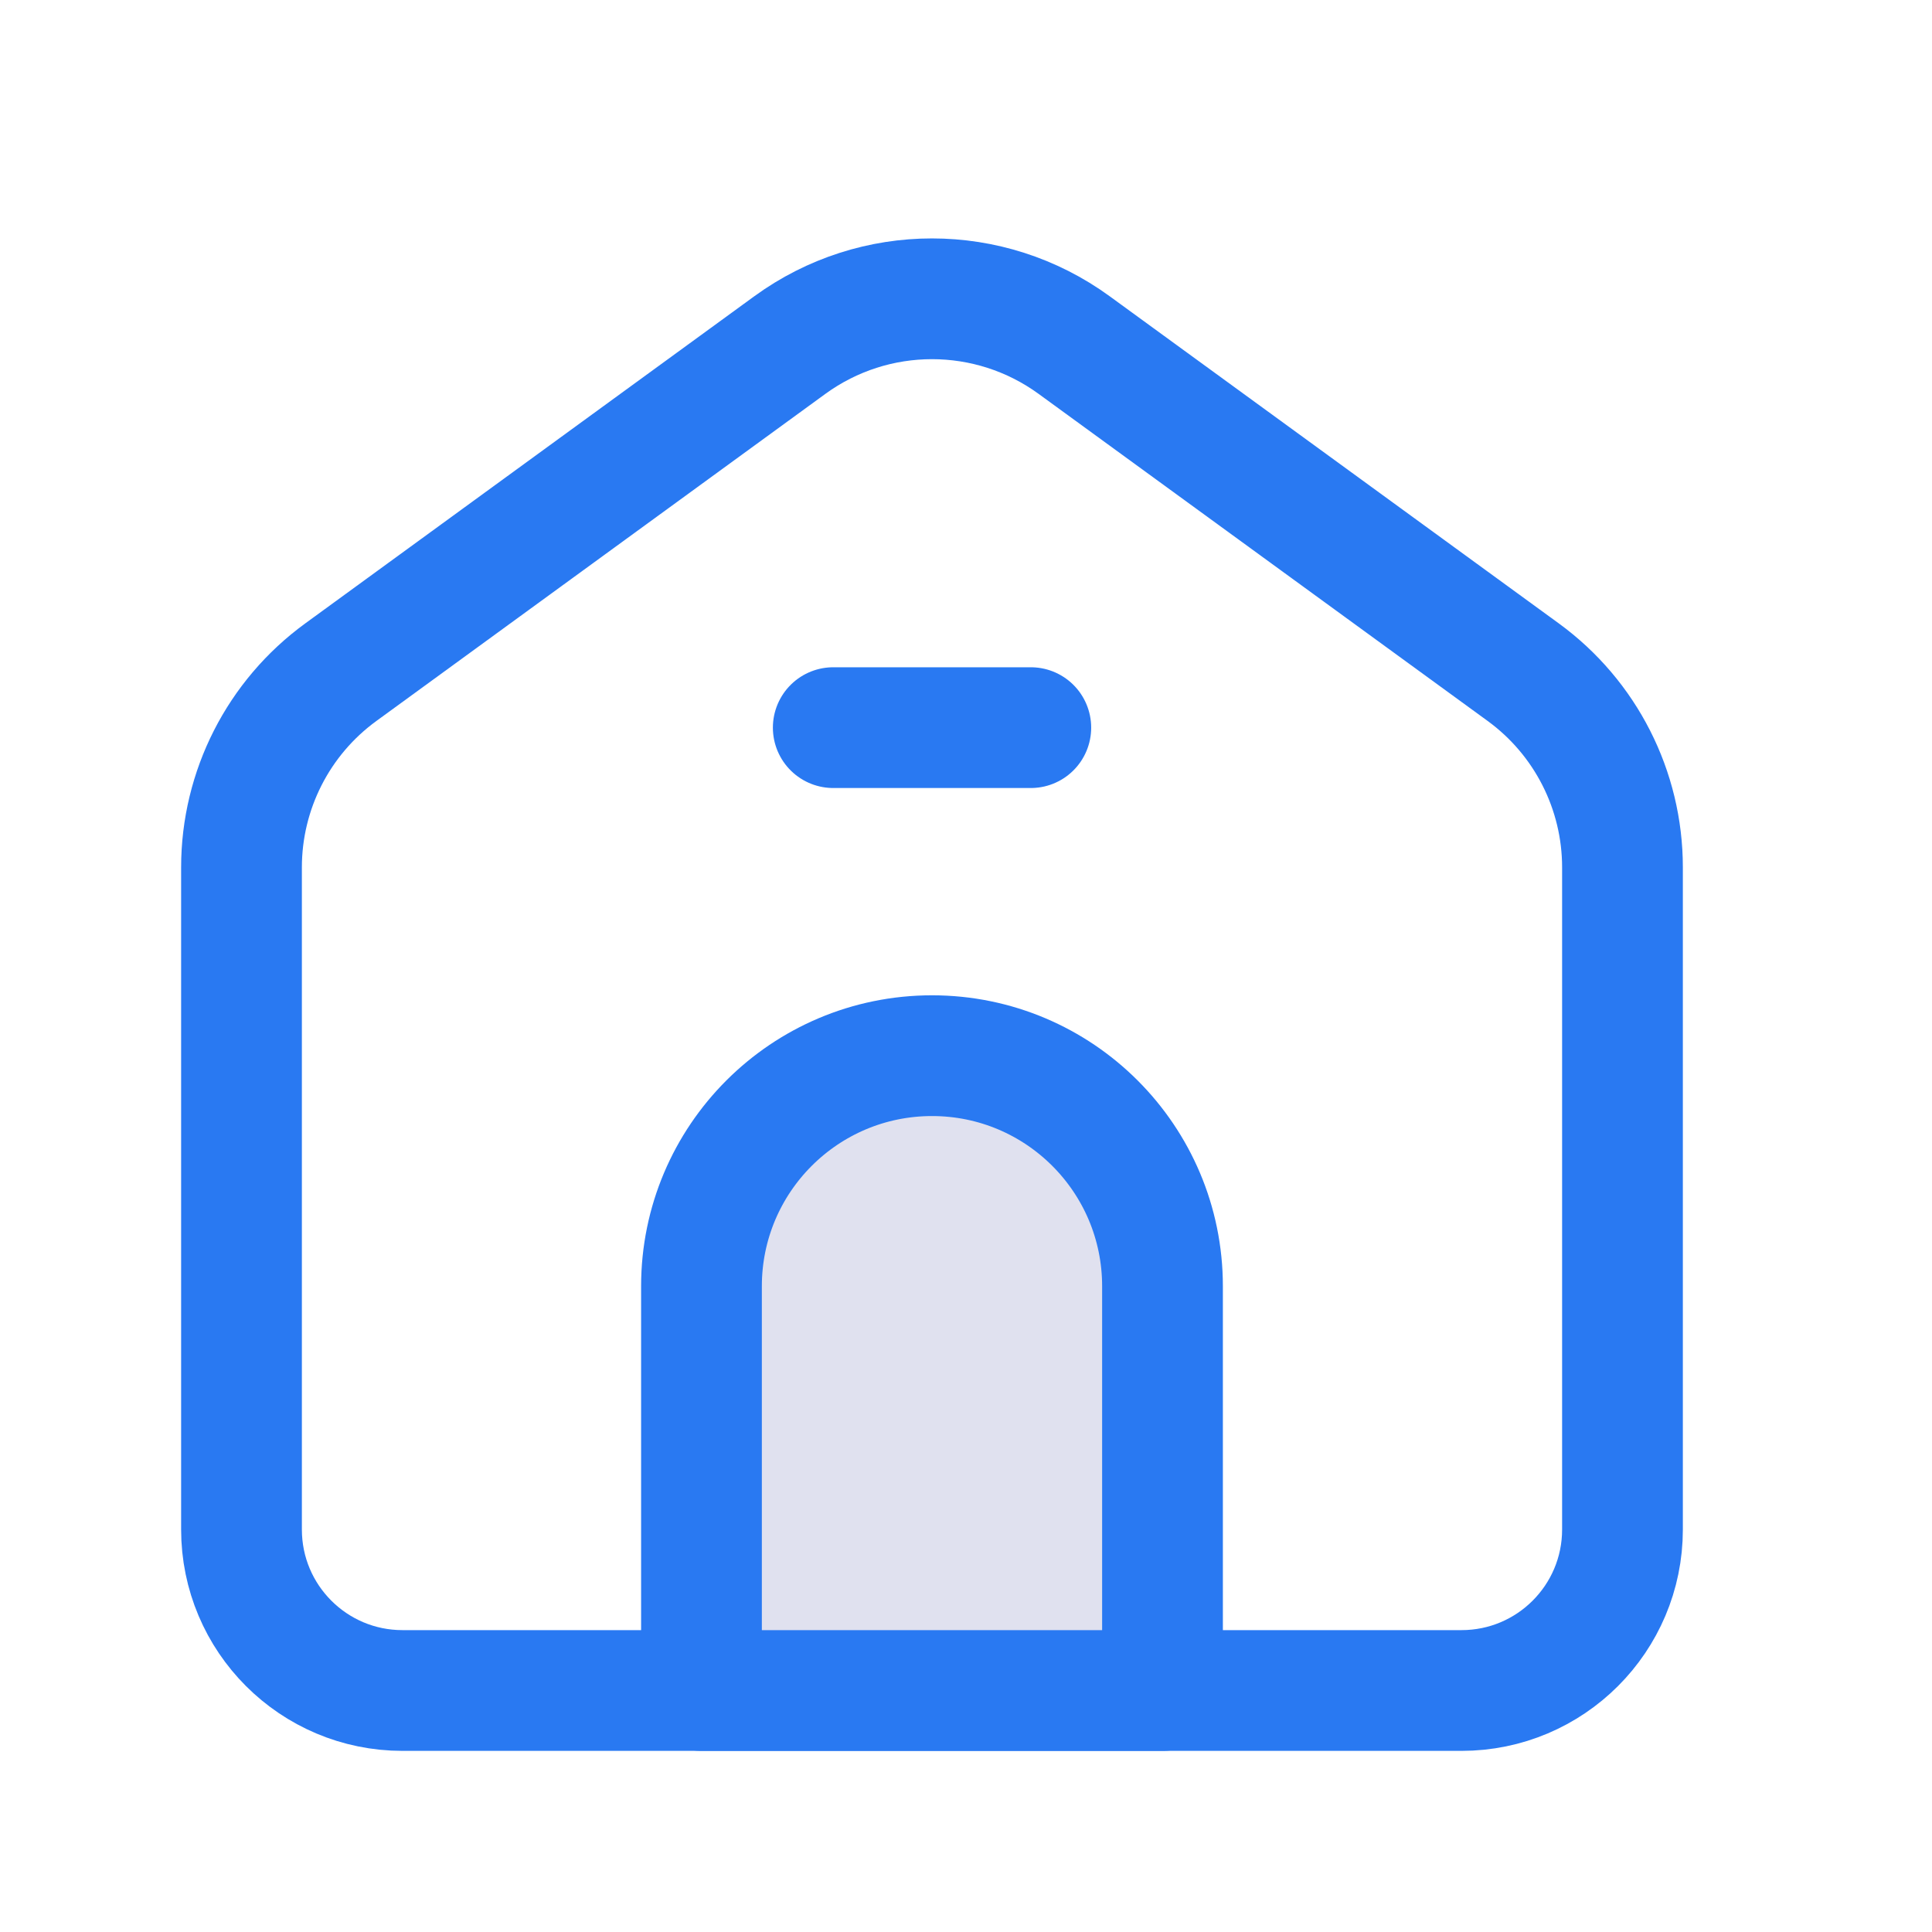
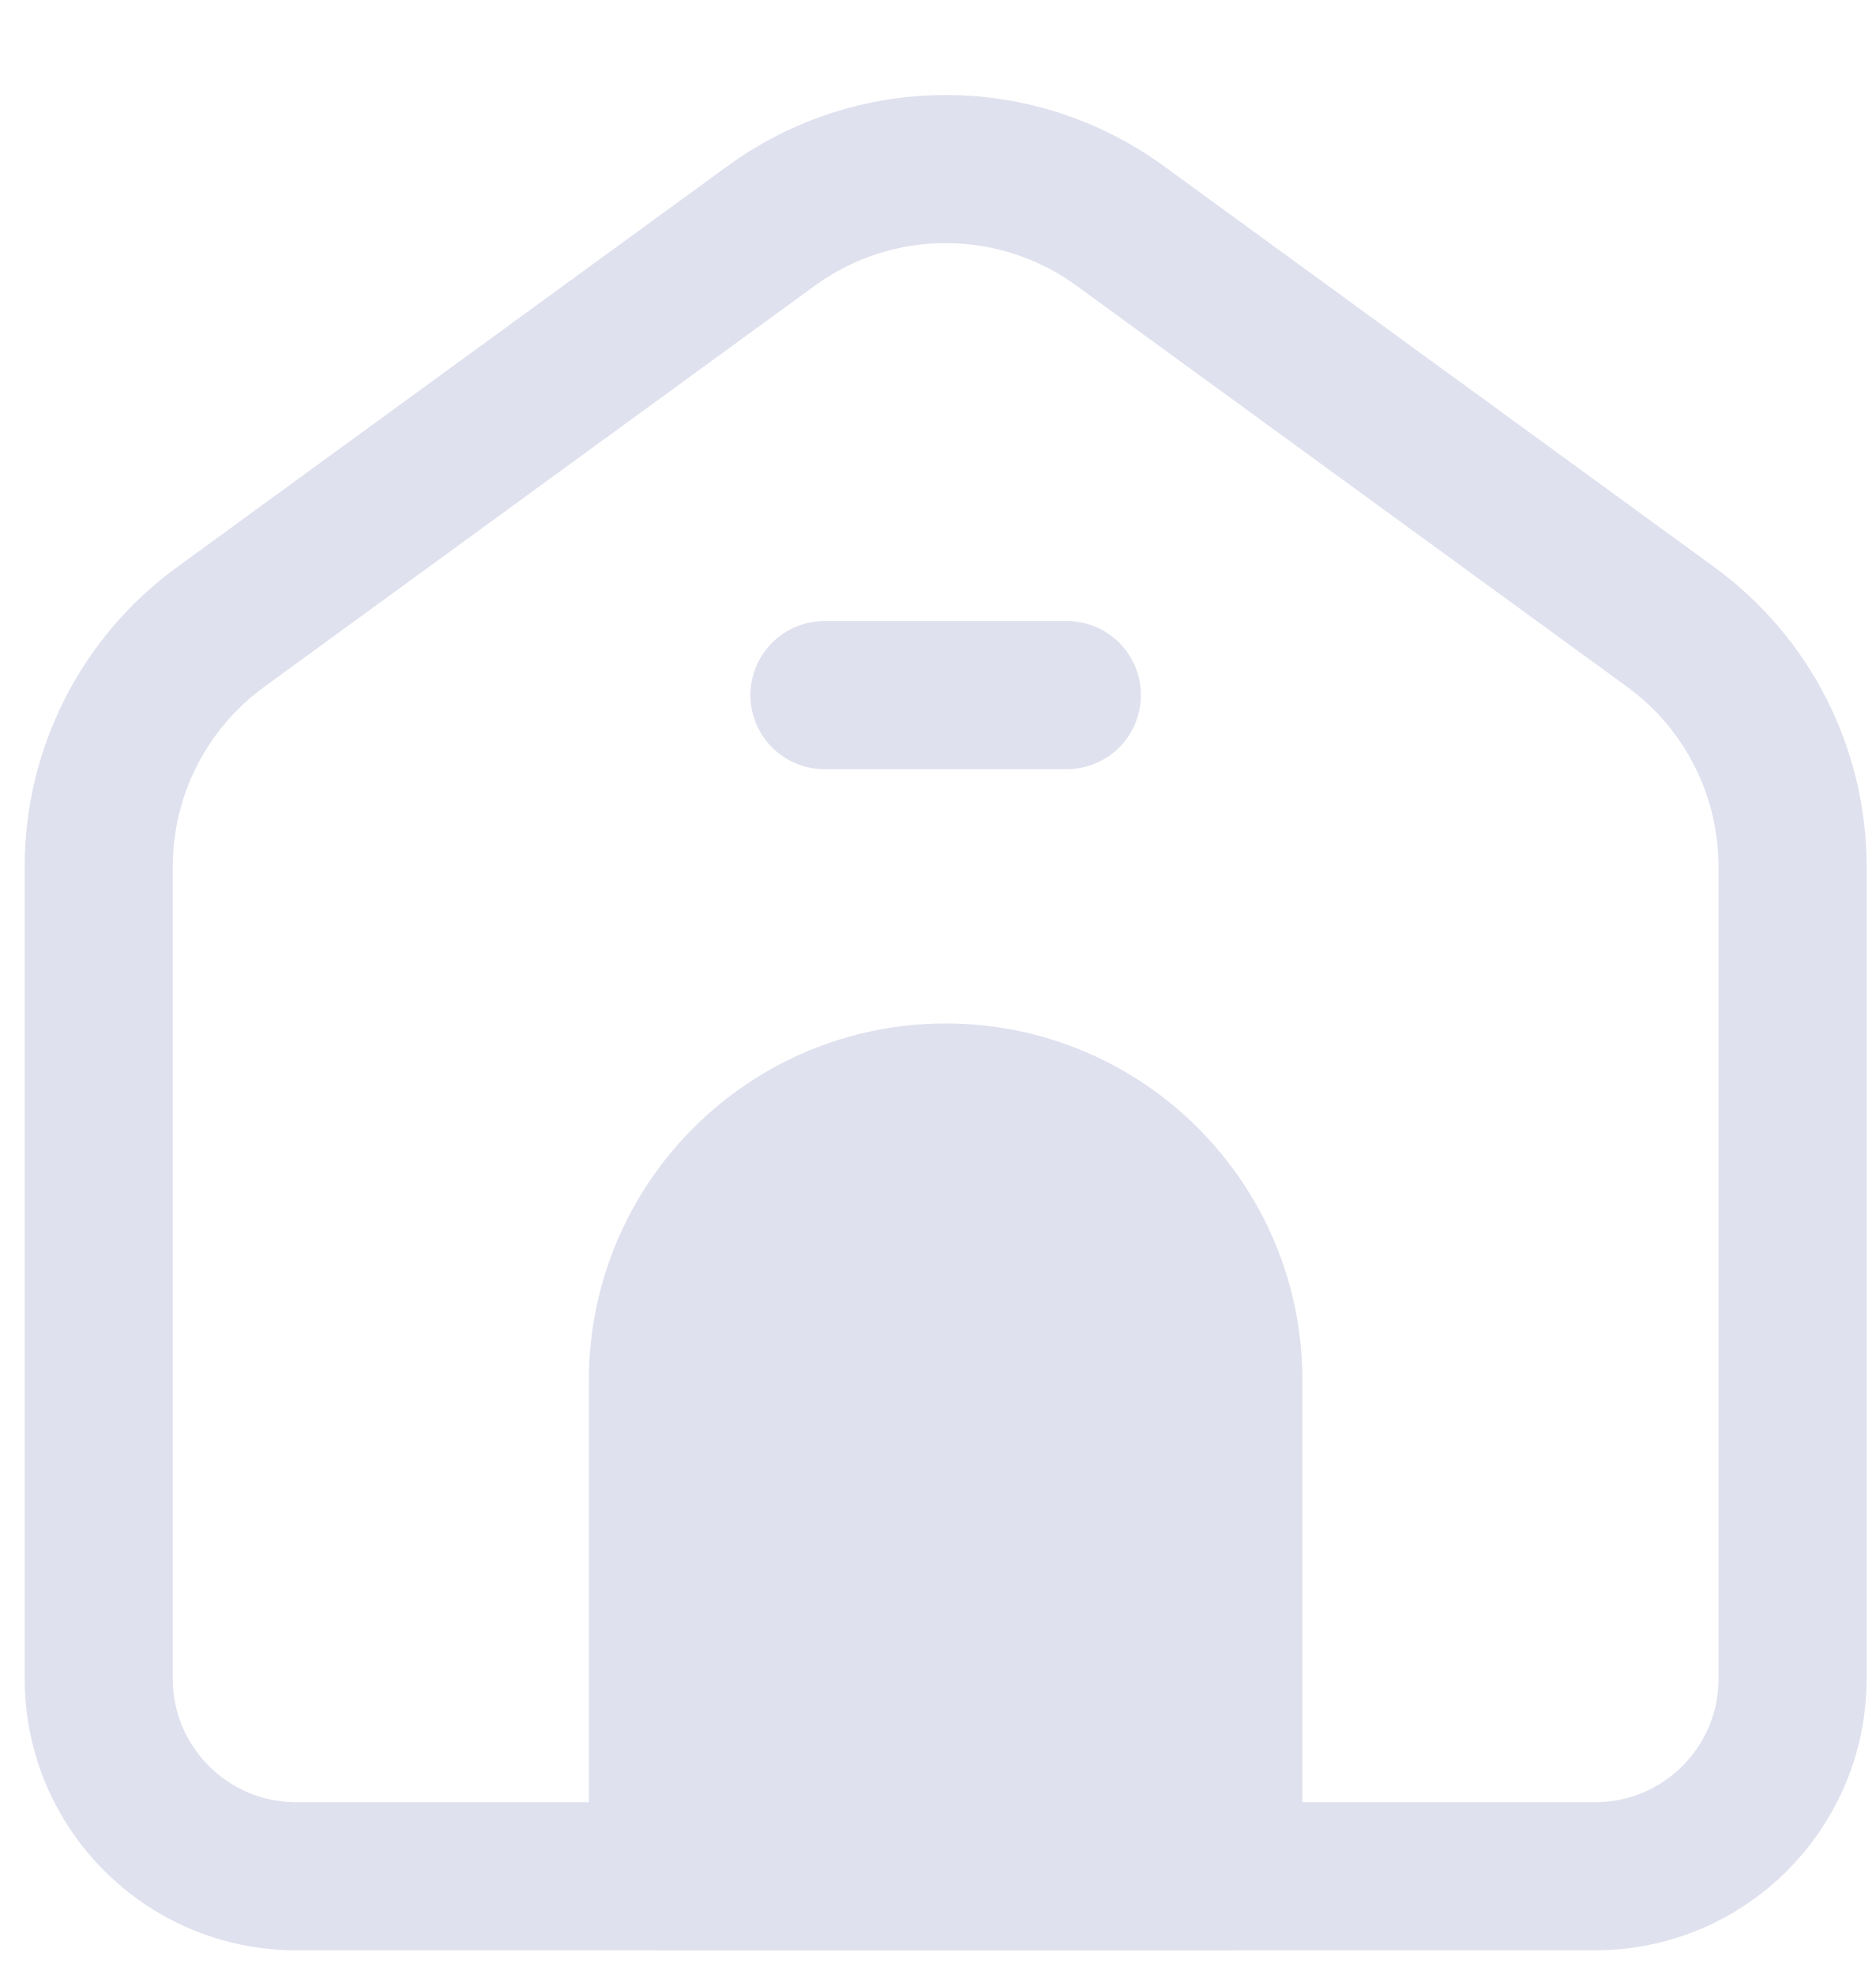
- <svg xmlns="http://www.w3.org/2000/svg" width="24" height="24" viewBox="0 0 24 24" fill="none">
-   <path d="M3 10.775C3 9.816 3.458 8.915 4.234 8.35L9.811 4.287C10.864 3.52 12.291 3.52 13.344 4.287L18.922 8.35C19.697 8.915 20.155 9.816 20.155 10.775V19C20.155 20.105 19.26 21 18.155 21H5C3.895 21 3 20.105 3 19V10.775Z" stroke="#2979F2" stroke-width="1.5" stroke-linejoin="round" />
-   <path d="M8.714 15.978C8.714 14.396 9.996 13.114 11.578 13.114C13.159 13.114 14.441 14.396 14.441 15.978V21H8.714V15.978Z" fill="#E0E1EF" stroke="#2979F2" stroke-width="1.5" stroke-linejoin="round" />
-   <path d="M10.351 9.039H12.805" stroke="#2979F2" stroke-width="1.5" stroke-linecap="round" stroke-linejoin="round" />
+ <svg xmlns="http://www.w3.org/2000/svg" width="19" height="20" viewBox="0 0 19 20" fill="none">
+   <path d="M1 8.775C1 7.816 1.458 6.915 2.234 6.35L7.811 2.287C8.864 1.52 10.291 1.52 11.344 2.287L16.922 6.35C17.697 6.915 18.155 7.816 18.155 8.775V17C18.155 18.105 17.26 19 16.155 19H3C1.895 19 1 18.105 1 17V8.775Z" stroke="#E0E1EF" stroke-width="1.5" stroke-linejoin="round" />
+   <path d="M6.714 13.978C6.714 12.396 7.996 11.114 9.578 11.114V11.114C11.159 11.114 12.441 12.396 12.441 13.978V19H6.714V13.978Z" fill="#E0E1EF" stroke="#E0E1EF" stroke-width="1.5" stroke-linejoin="round" />
+   <path d="M8.35 7.039H10.805" stroke="#E0E1EF" stroke-width="1.5" stroke-linecap="round" stroke-linejoin="round" />
</svg>
